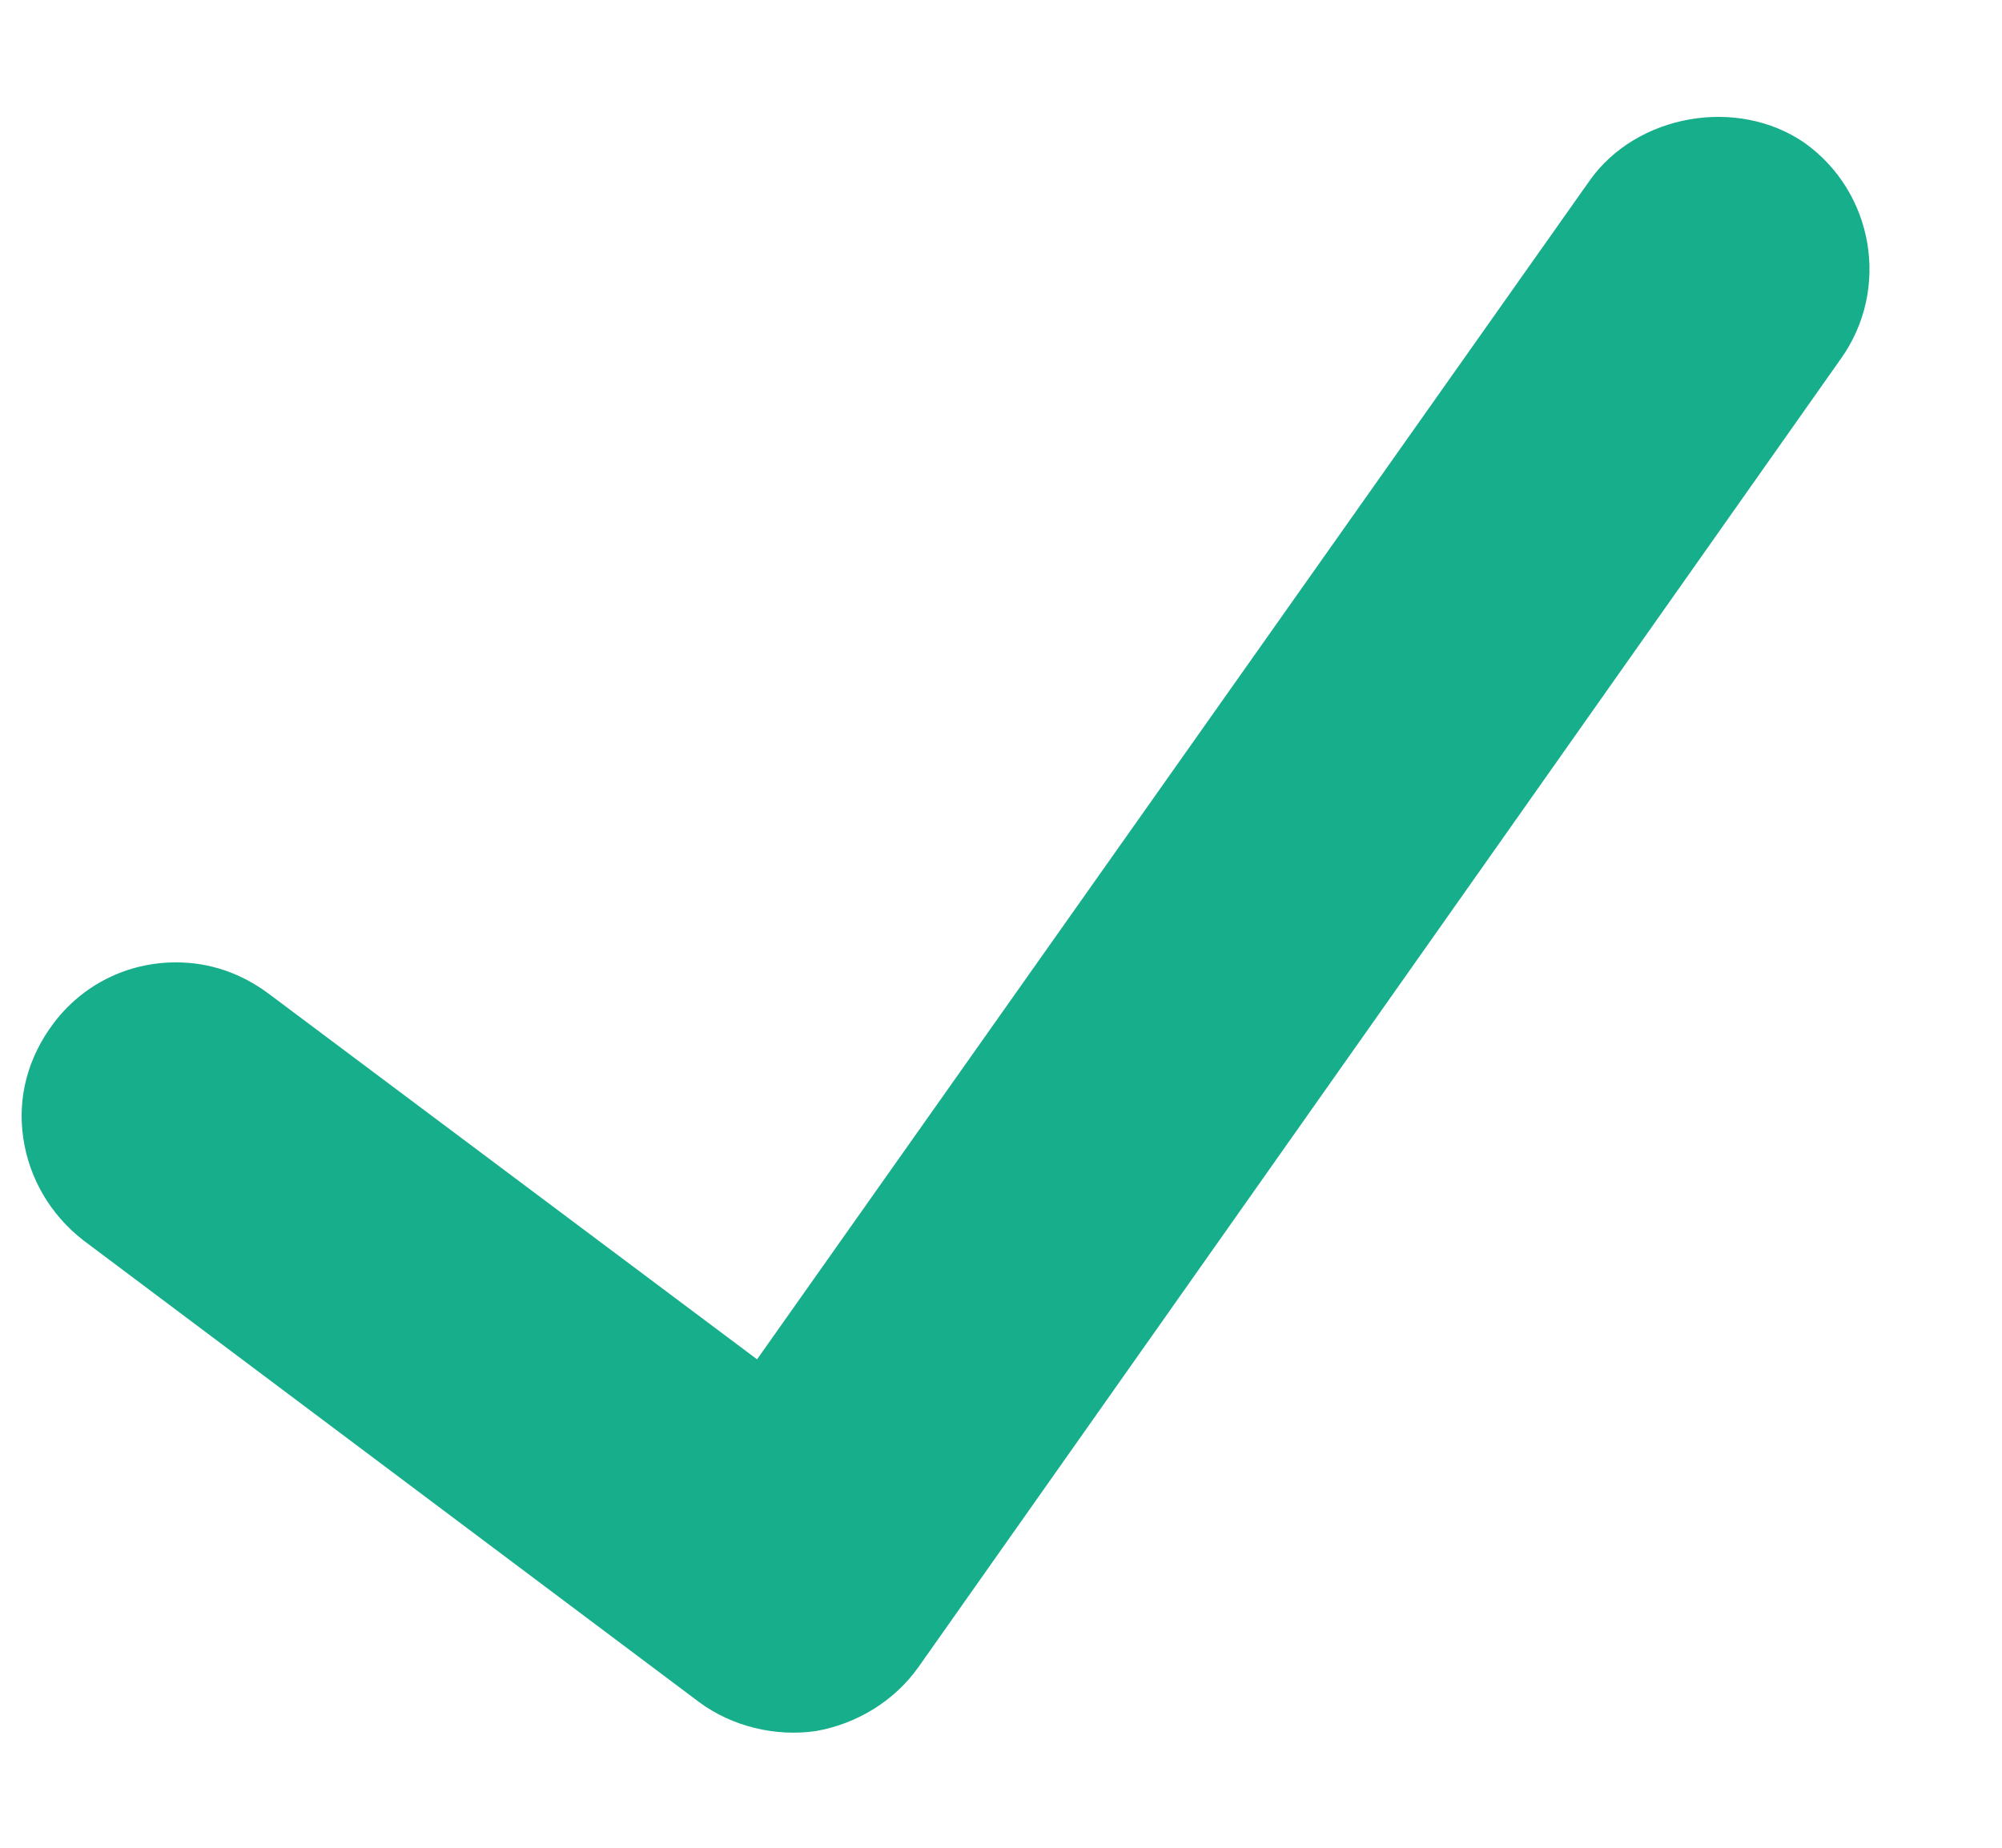
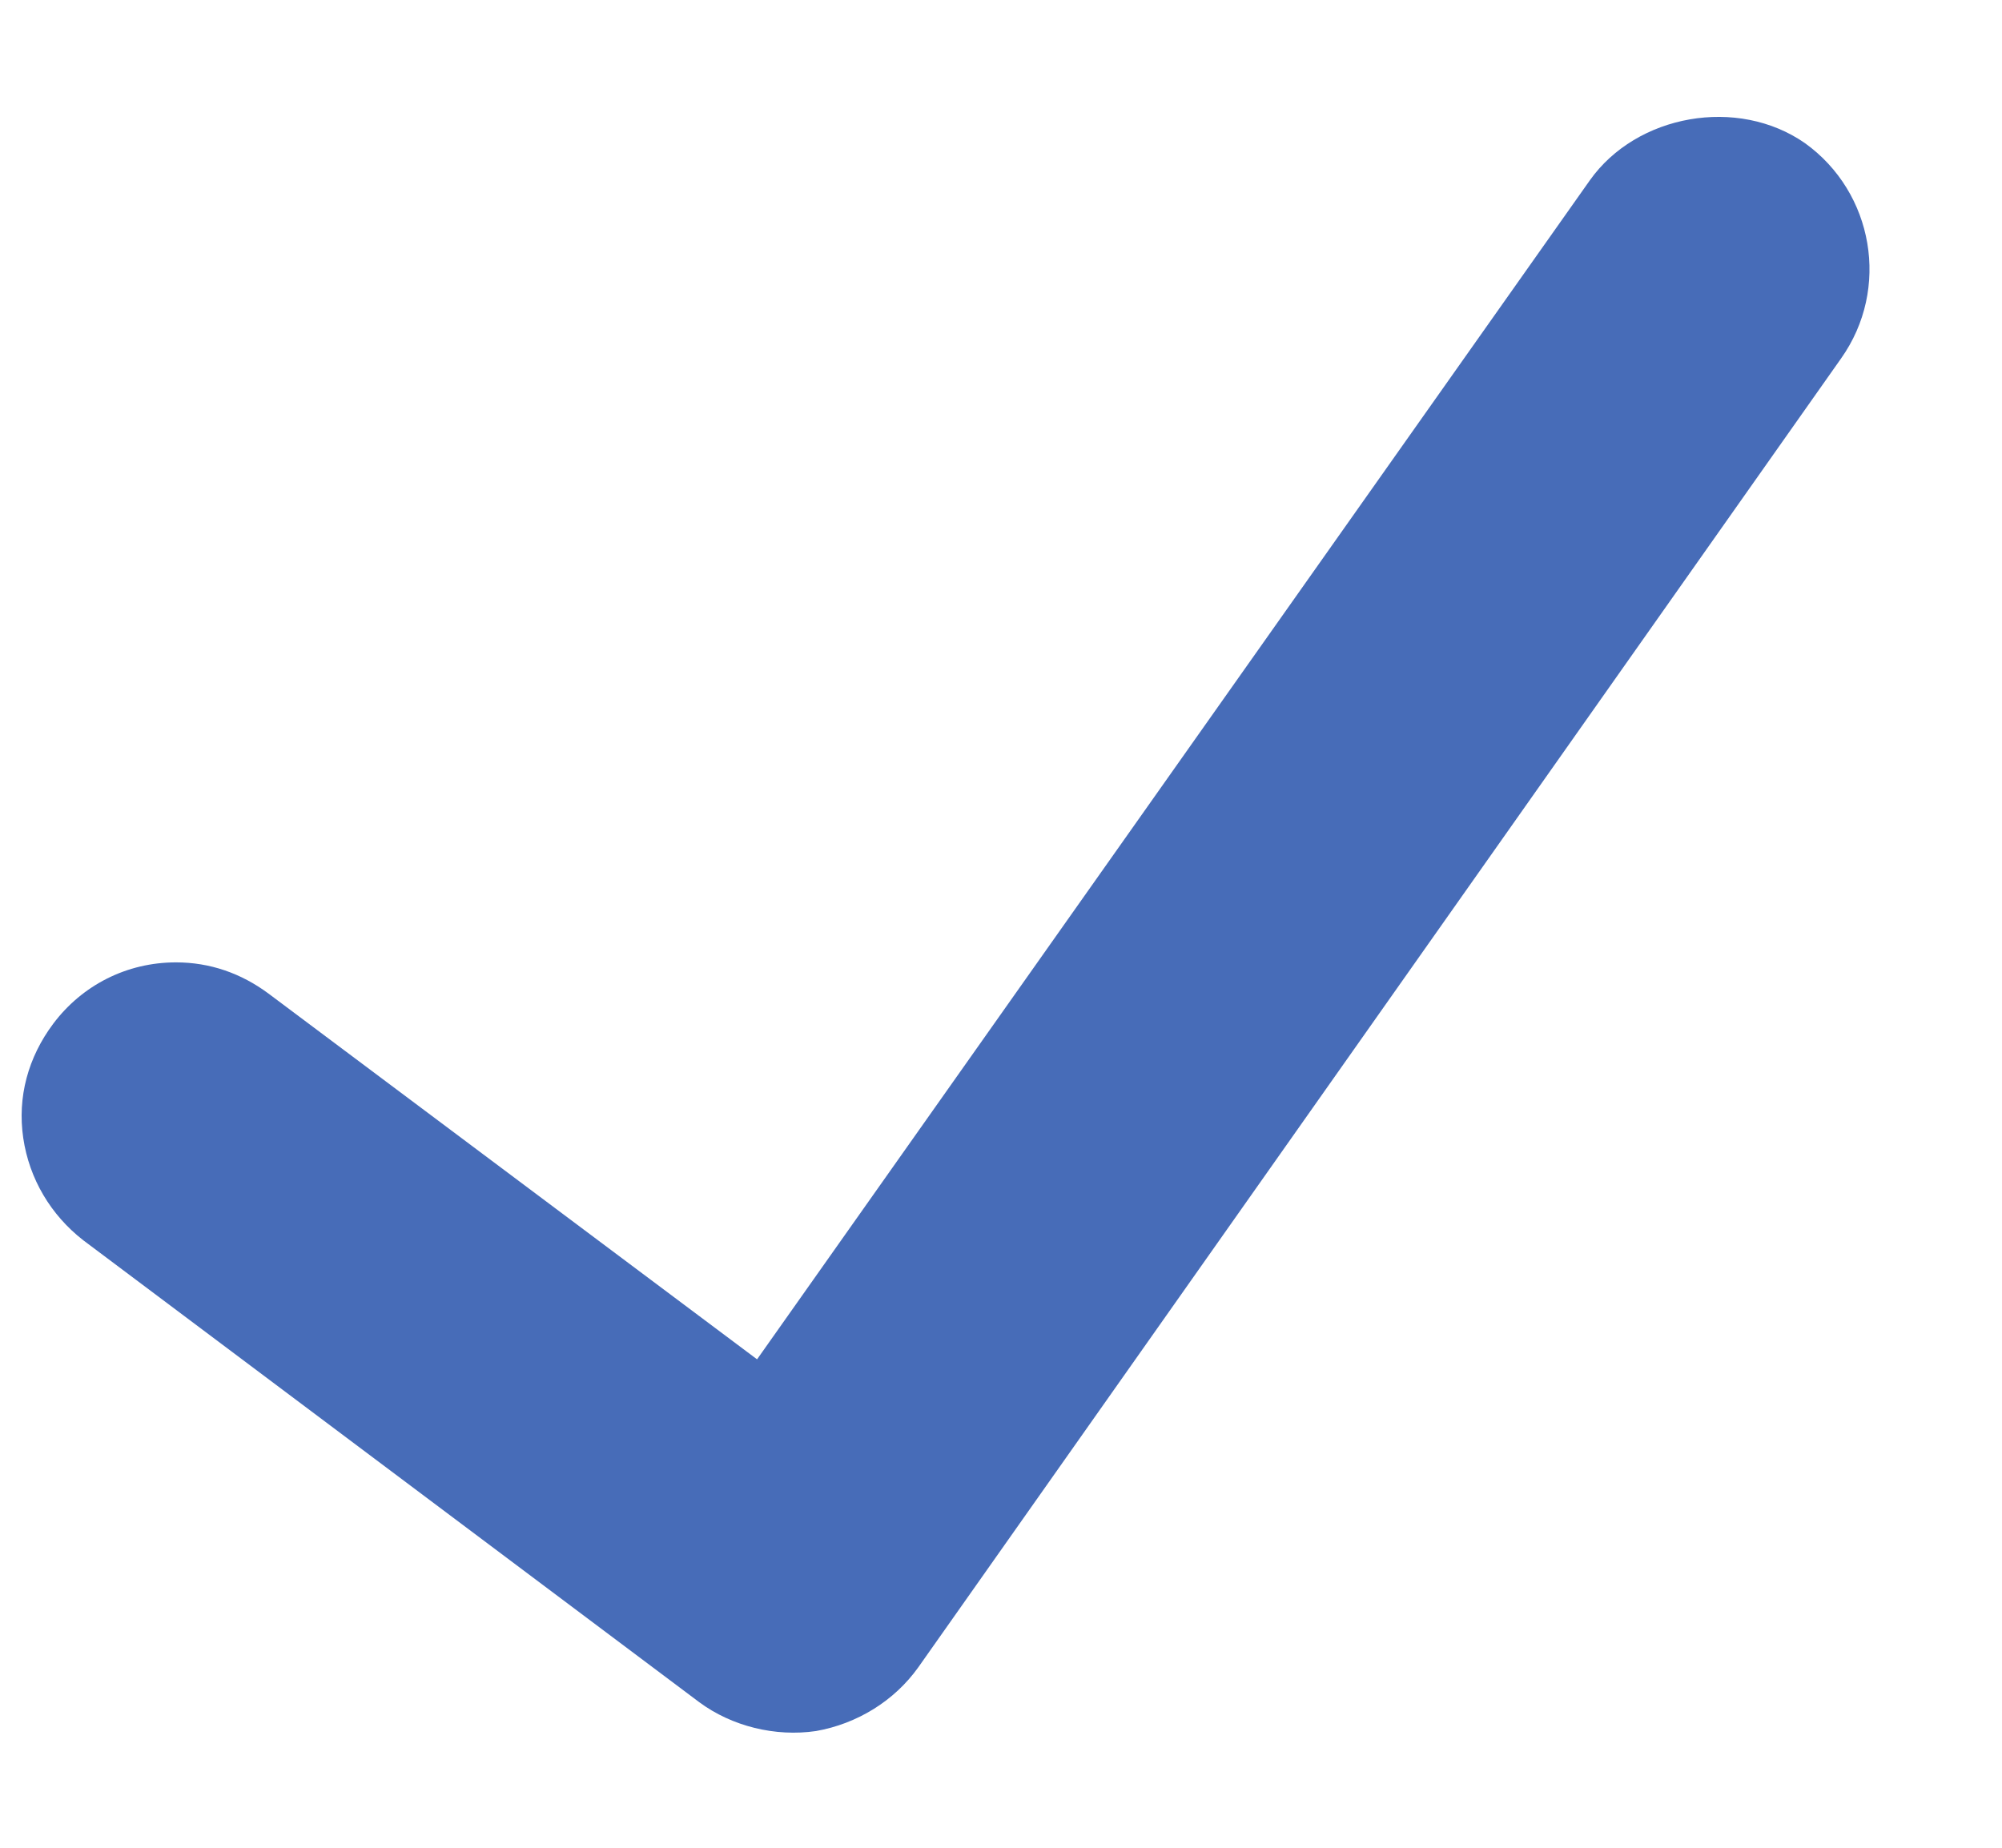
- <svg xmlns="http://www.w3.org/2000/svg" width="13px" height="12px" viewBox="0 0 13 12" version="1.1">
+ <svg xmlns="http://www.w3.org/2000/svg" width="13px" height="12px" viewBox="0 0 13 12" version="1.1" style="zoom: 1;">
  <defs />
  <g id="Page-1" stroke="none" stroke-width="1" fill="none" fill-rule="evenodd">
-     <g id="Dashboard---Activity" transform="translate(-1149, -268)" fill="#17AE8C">
+     <g id="Dashboard---Activity" transform="translate(-1149, -268)" fill="#476cb8">
      <g id="Body" transform="translate(-3, 108)">
        <g id="Main-Container" transform="translate(332, 0)">
          <g id="Transactions" transform="translate(-2, 62)">
-             <path d="M823.143,104.25 C822.823,104.25 822.533,104.398 822.346,104.648 C822.182,104.867 822.112,105.125 822.151,105.391 C822.19,105.656 822.33,105.891 822.541,106.055 L826.541,109.055 C826.752,109.211 827.033,109.281 827.299,109.242 C827.565,109.195 827.807,109.047 827.963,108.828 L833.955,100.328 C834.276,99.875 834.166,99.25 833.721,98.93 C833.283,98.625 832.627,98.742 832.323,99.172 L826.916,106.828 L823.744,104.453 C823.565,104.32 823.362,104.25 823.143,104.25 L823.143,104.25 Z" id="check" />
+             <path d="M823.143,104.25 C822.823,104.25 822.534,104.398 822.346,104.648 C822.182,104.867 822.112,105.125 822.151,105.391 C822.19,105.656 822.33,105.891 822.541,106.055 L826.541,109.055 C826.752,109.211 827.034,109.281 827.299,109.242 C827.565,109.195 827.807,109.047 827.963,108.828 L833.955,100.328 C834.276,99.875 834.166,99.25 833.721,98.93 C833.284,98.625 832.627,98.742 832.323,99.172 L826.916,106.828 L823.744,104.453 C823.565,104.32 823.362,104.25 823.143,104.25 L823.143,104.25  Z " id="check" />
          </g>
        </g>
      </g>
    </g>
  </g>
</svg>
